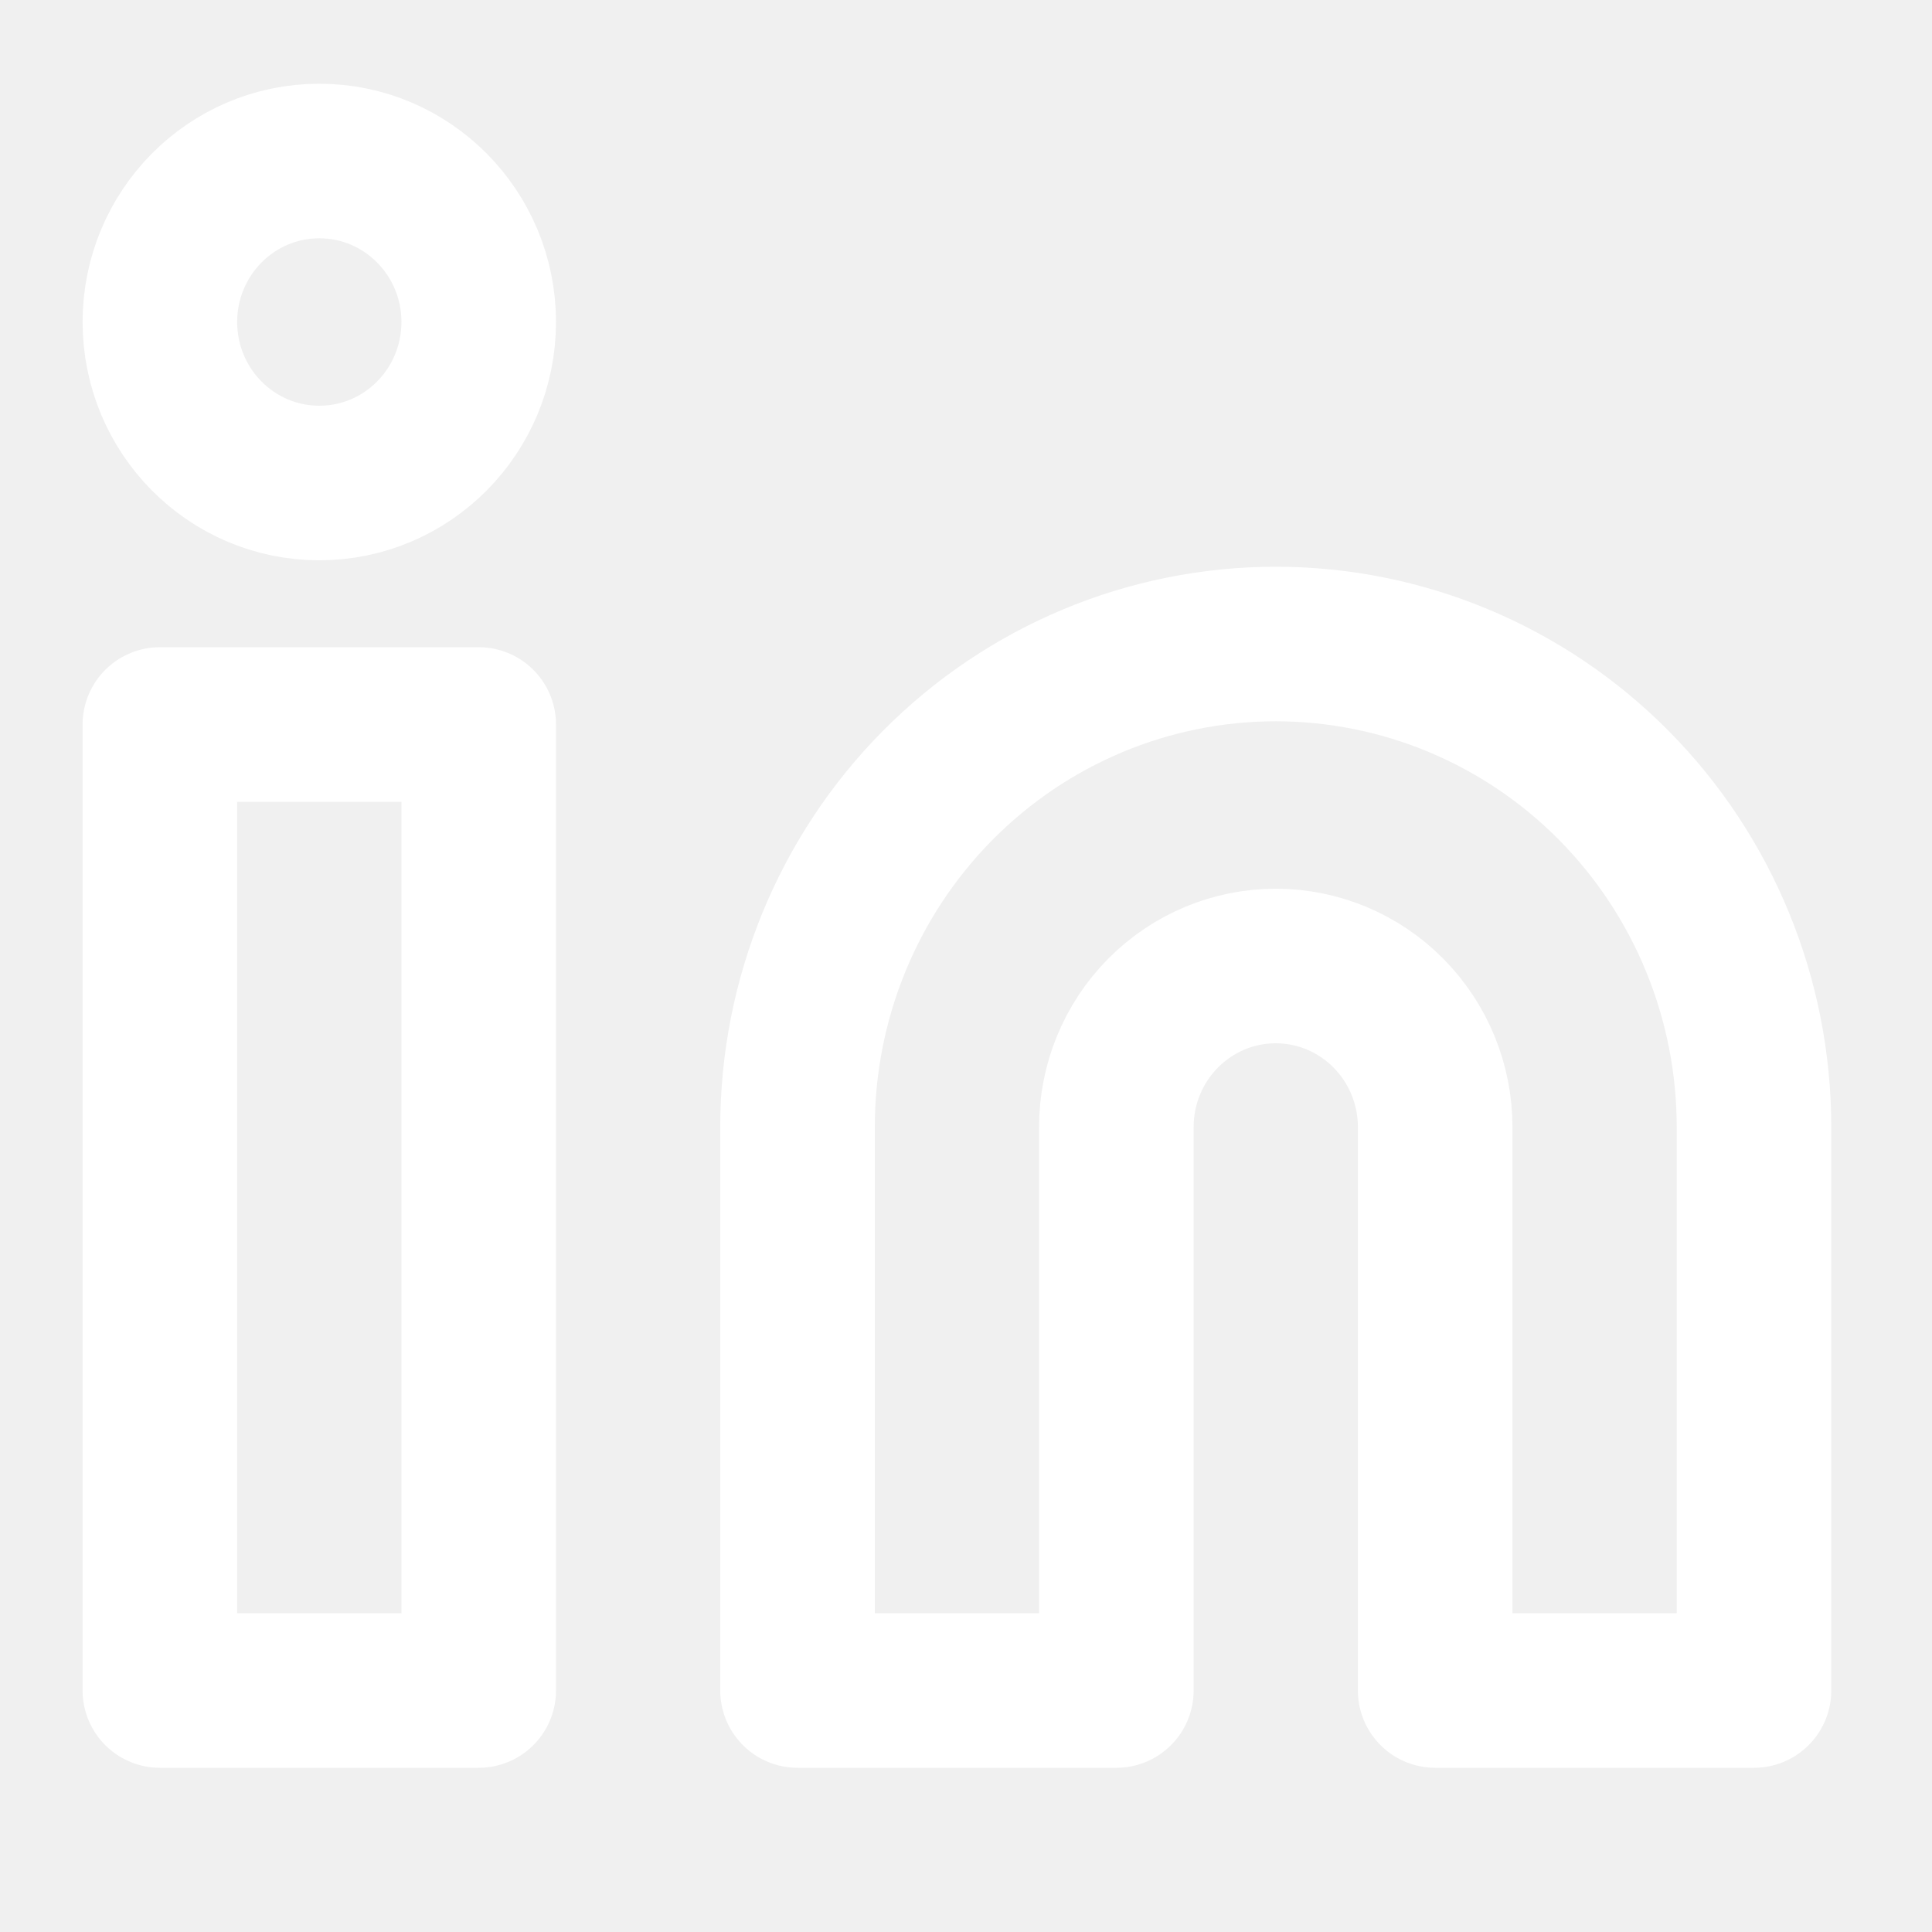
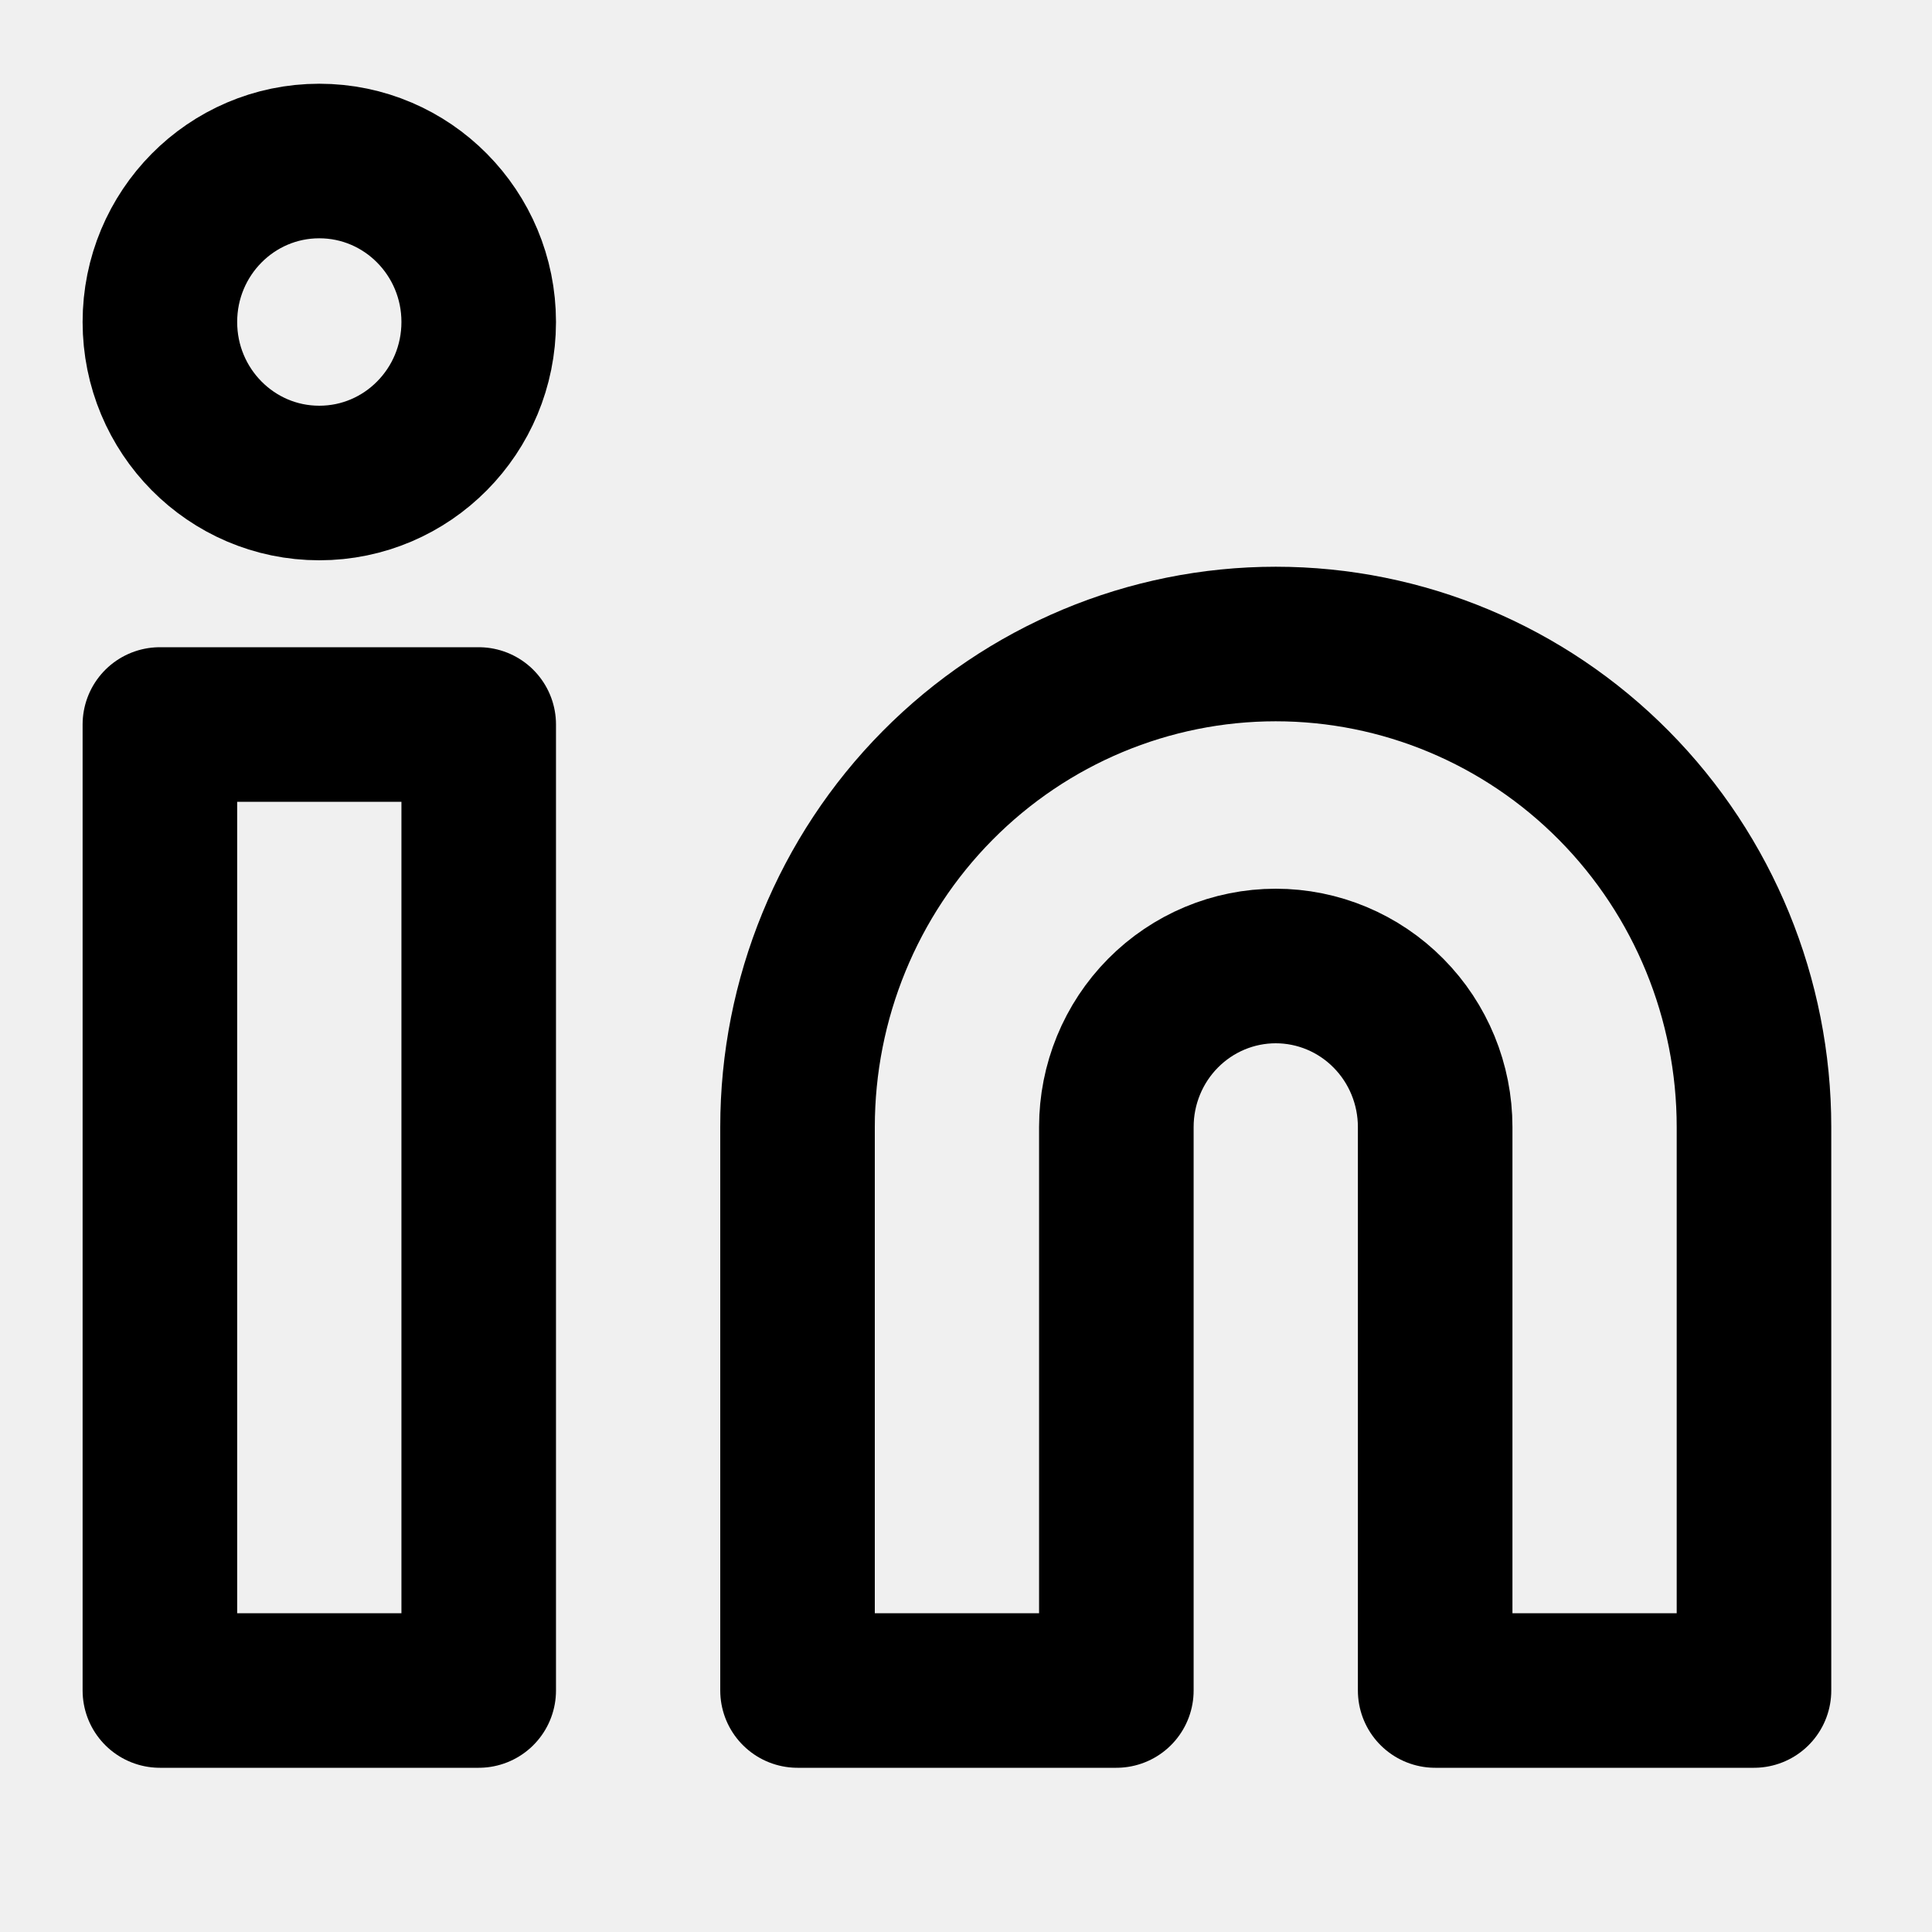
<svg xmlns="http://www.w3.org/2000/svg" width="50" height="50" viewBox="0 0 50 50" fill="none">
  <g id="Linkedin">
    <g id="Icon">
-       <path d="M33.016 16.667C36.299 16.667 39.447 17.984 41.768 20.328C44.089 22.672 45.393 25.852 45.393 29.167V43.75H37.142V29.167C37.142 28.062 36.707 27.002 35.933 26.221C35.16 25.439 34.11 25 33.016 25C31.922 25 30.873 25.439 30.099 26.221C29.325 27.002 28.891 28.062 28.891 29.167V43.75H20.64V29.167C20.64 25.852 21.944 22.672 24.265 20.328C26.586 17.984 29.734 16.667 33.016 16.667Z" stroke="white" stroke-width="4" stroke-linecap="round" stroke-linejoin="round" />
-       <path d="M12.389 18.75H4.138V43.75H12.389V18.75Z" stroke="white" stroke-width="4" stroke-linecap="round" stroke-linejoin="round" />
-       <path d="M8.263 12.5C10.542 12.5 12.389 10.635 12.389 8.333C12.389 6.032 10.542 4.167 8.263 4.167C5.985 4.167 4.138 6.032 4.138 8.333C4.138 10.635 5.985 12.5 8.263 12.5Z" stroke="white" stroke-width="4" stroke-linecap="round" stroke-linejoin="round" />
+       <path d="M33.016 16.667C36.299 16.667 39.447 17.984 41.768 20.328C44.089 22.672 45.393 25.852 45.393 29.167V43.75H37.142V29.167C37.142 28.062 36.707 27.002 35.933 26.221C35.16 25.439 34.11 25 33.016 25C31.922 25 30.873 25.439 30.099 26.221C29.325 27.002 28.891 28.062 28.891 29.167V43.75H20.64V29.167C20.64 25.852 21.944 22.672 24.265 20.328C26.586 17.984 29.734 16.667 33.016 16.667Z" stroke="black" stroke-width="4" stroke-linecap="round" stroke-linejoin="round" />
+       <path d="M12.389 18.75H4.138V43.75H12.389V18.75Z" stroke="black" stroke-width="4" stroke-linecap="round" stroke-linejoin="round" />
+       <path d="M8.263 12.5C10.542 12.5 12.389 10.635 12.389 8.333C12.389 6.032 10.542 4.167 8.263 4.167C5.985 4.167 4.138 6.032 4.138 8.333C4.138 10.635 5.985 12.5 8.263 12.5Z" stroke="black" stroke-width="4" stroke-linecap="round" stroke-linejoin="round" />
    </g>
  </g>
</svg>
